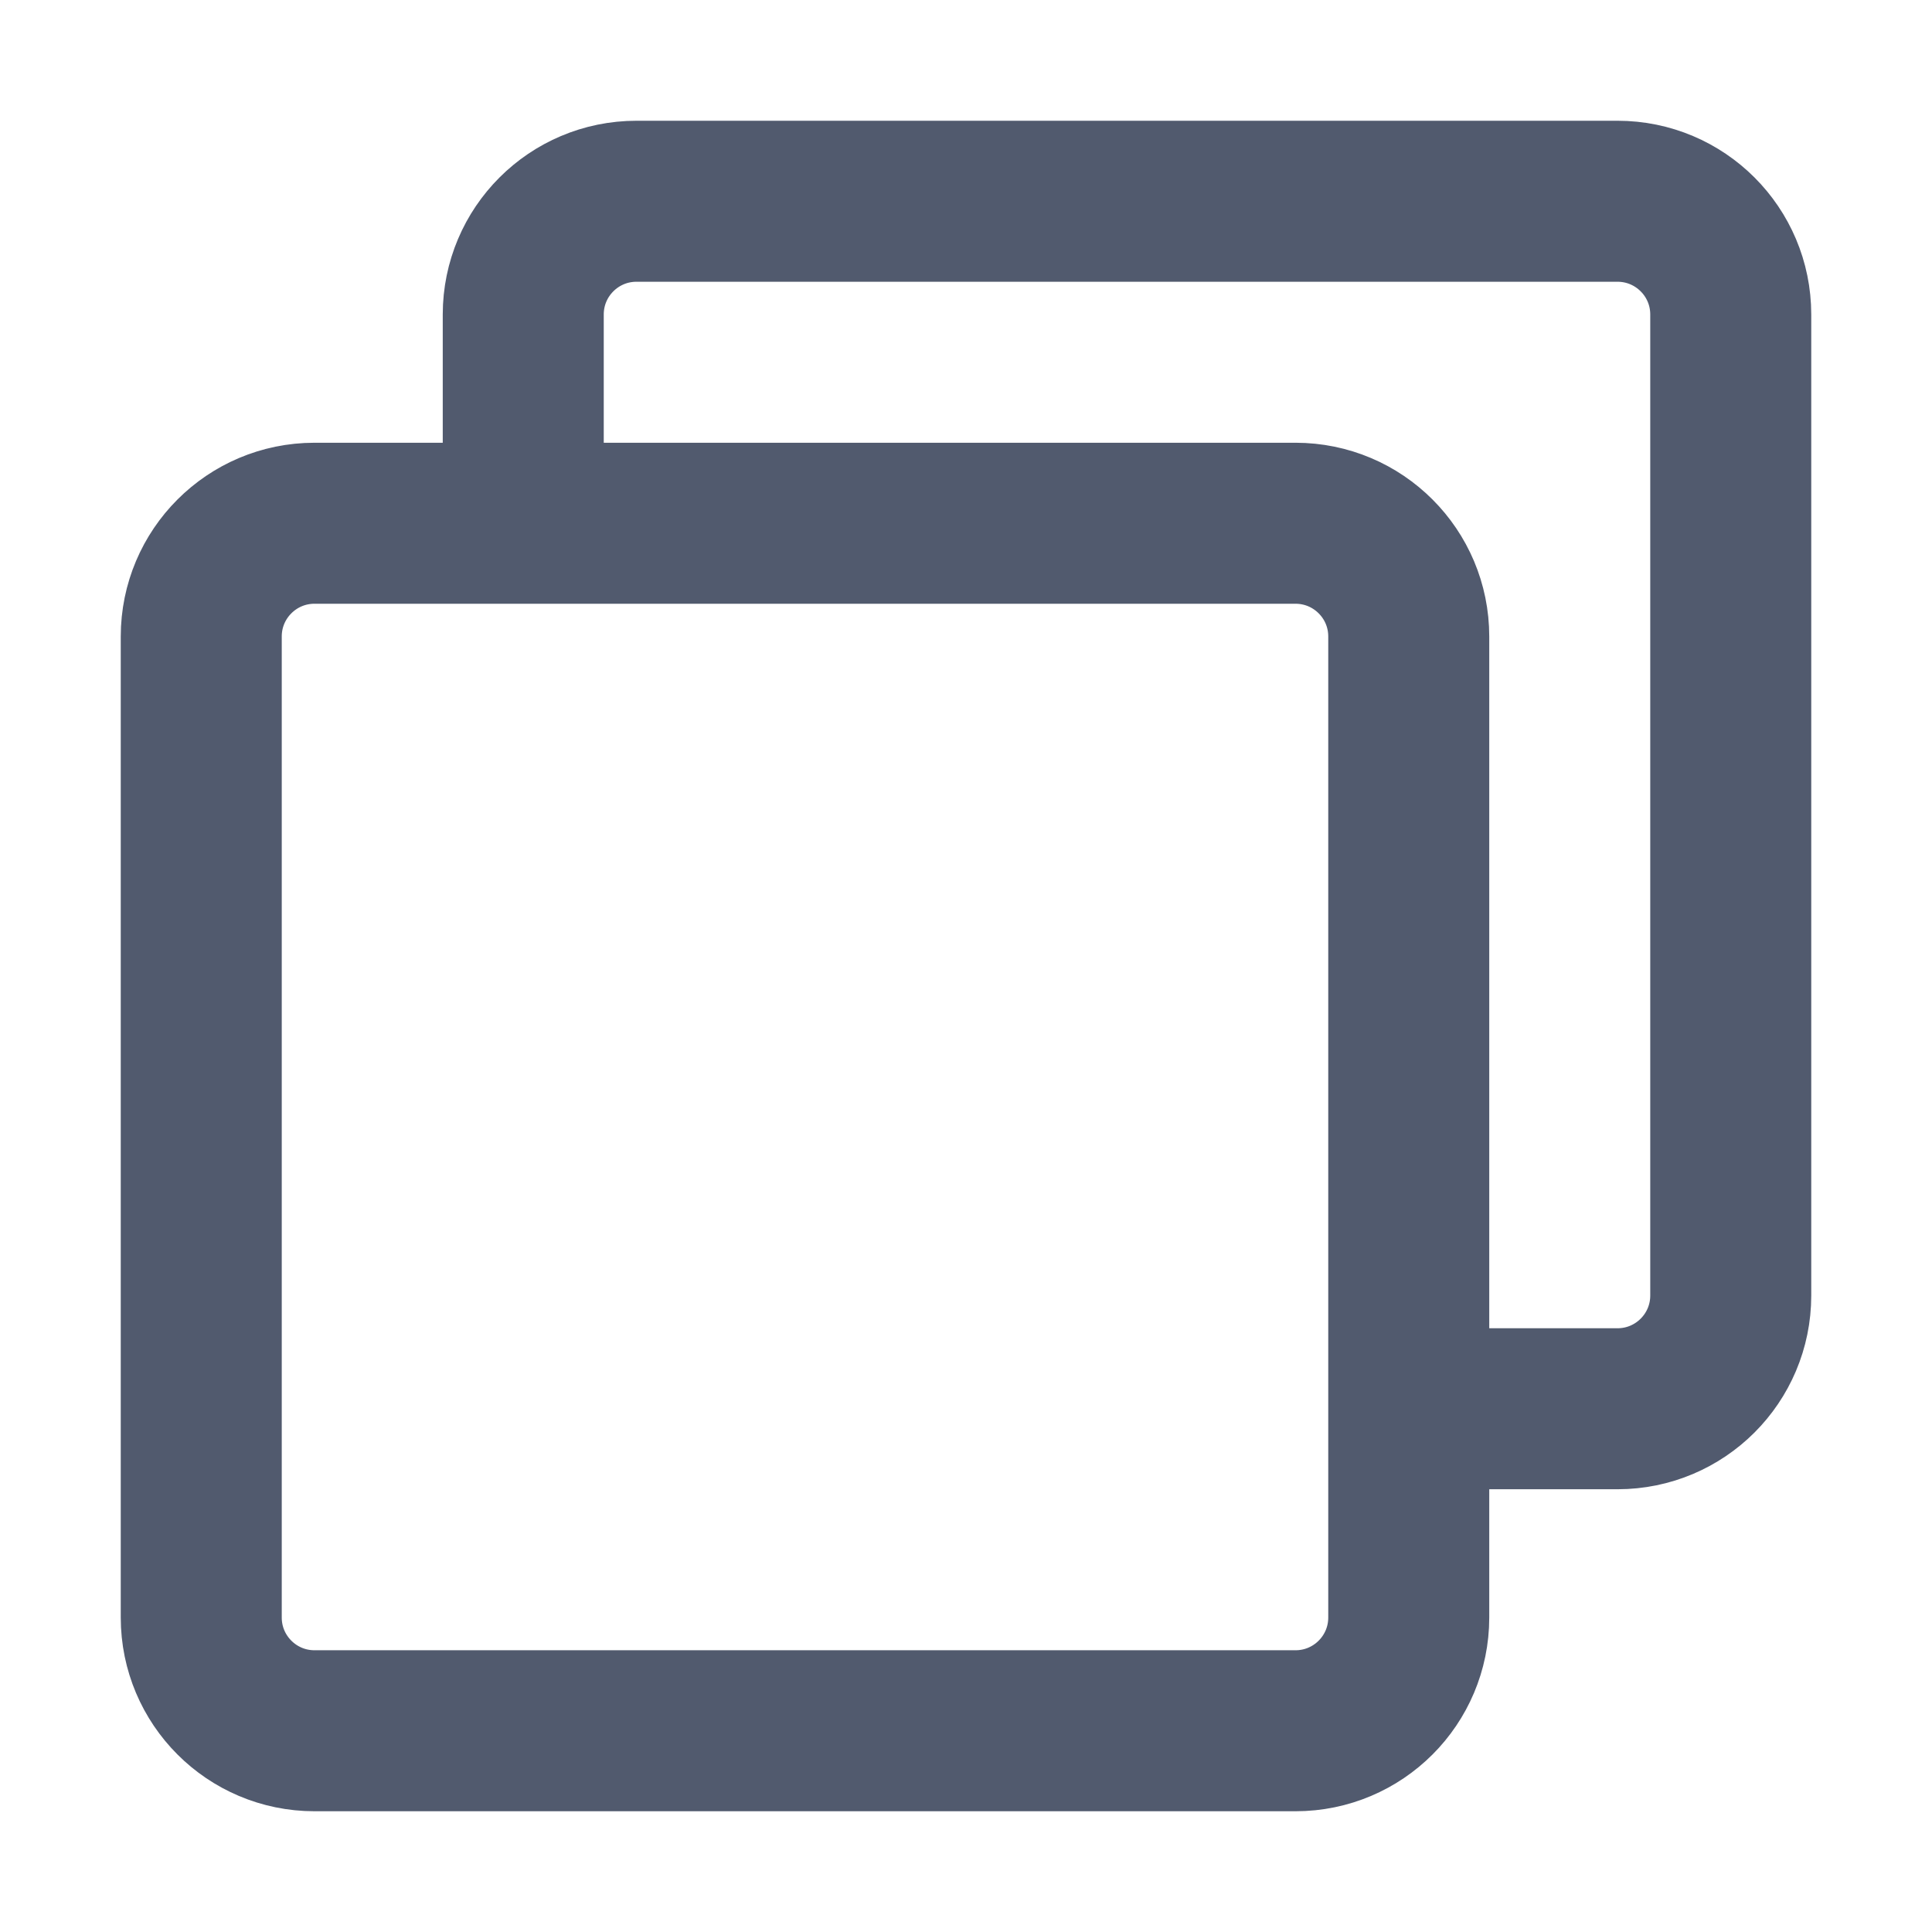
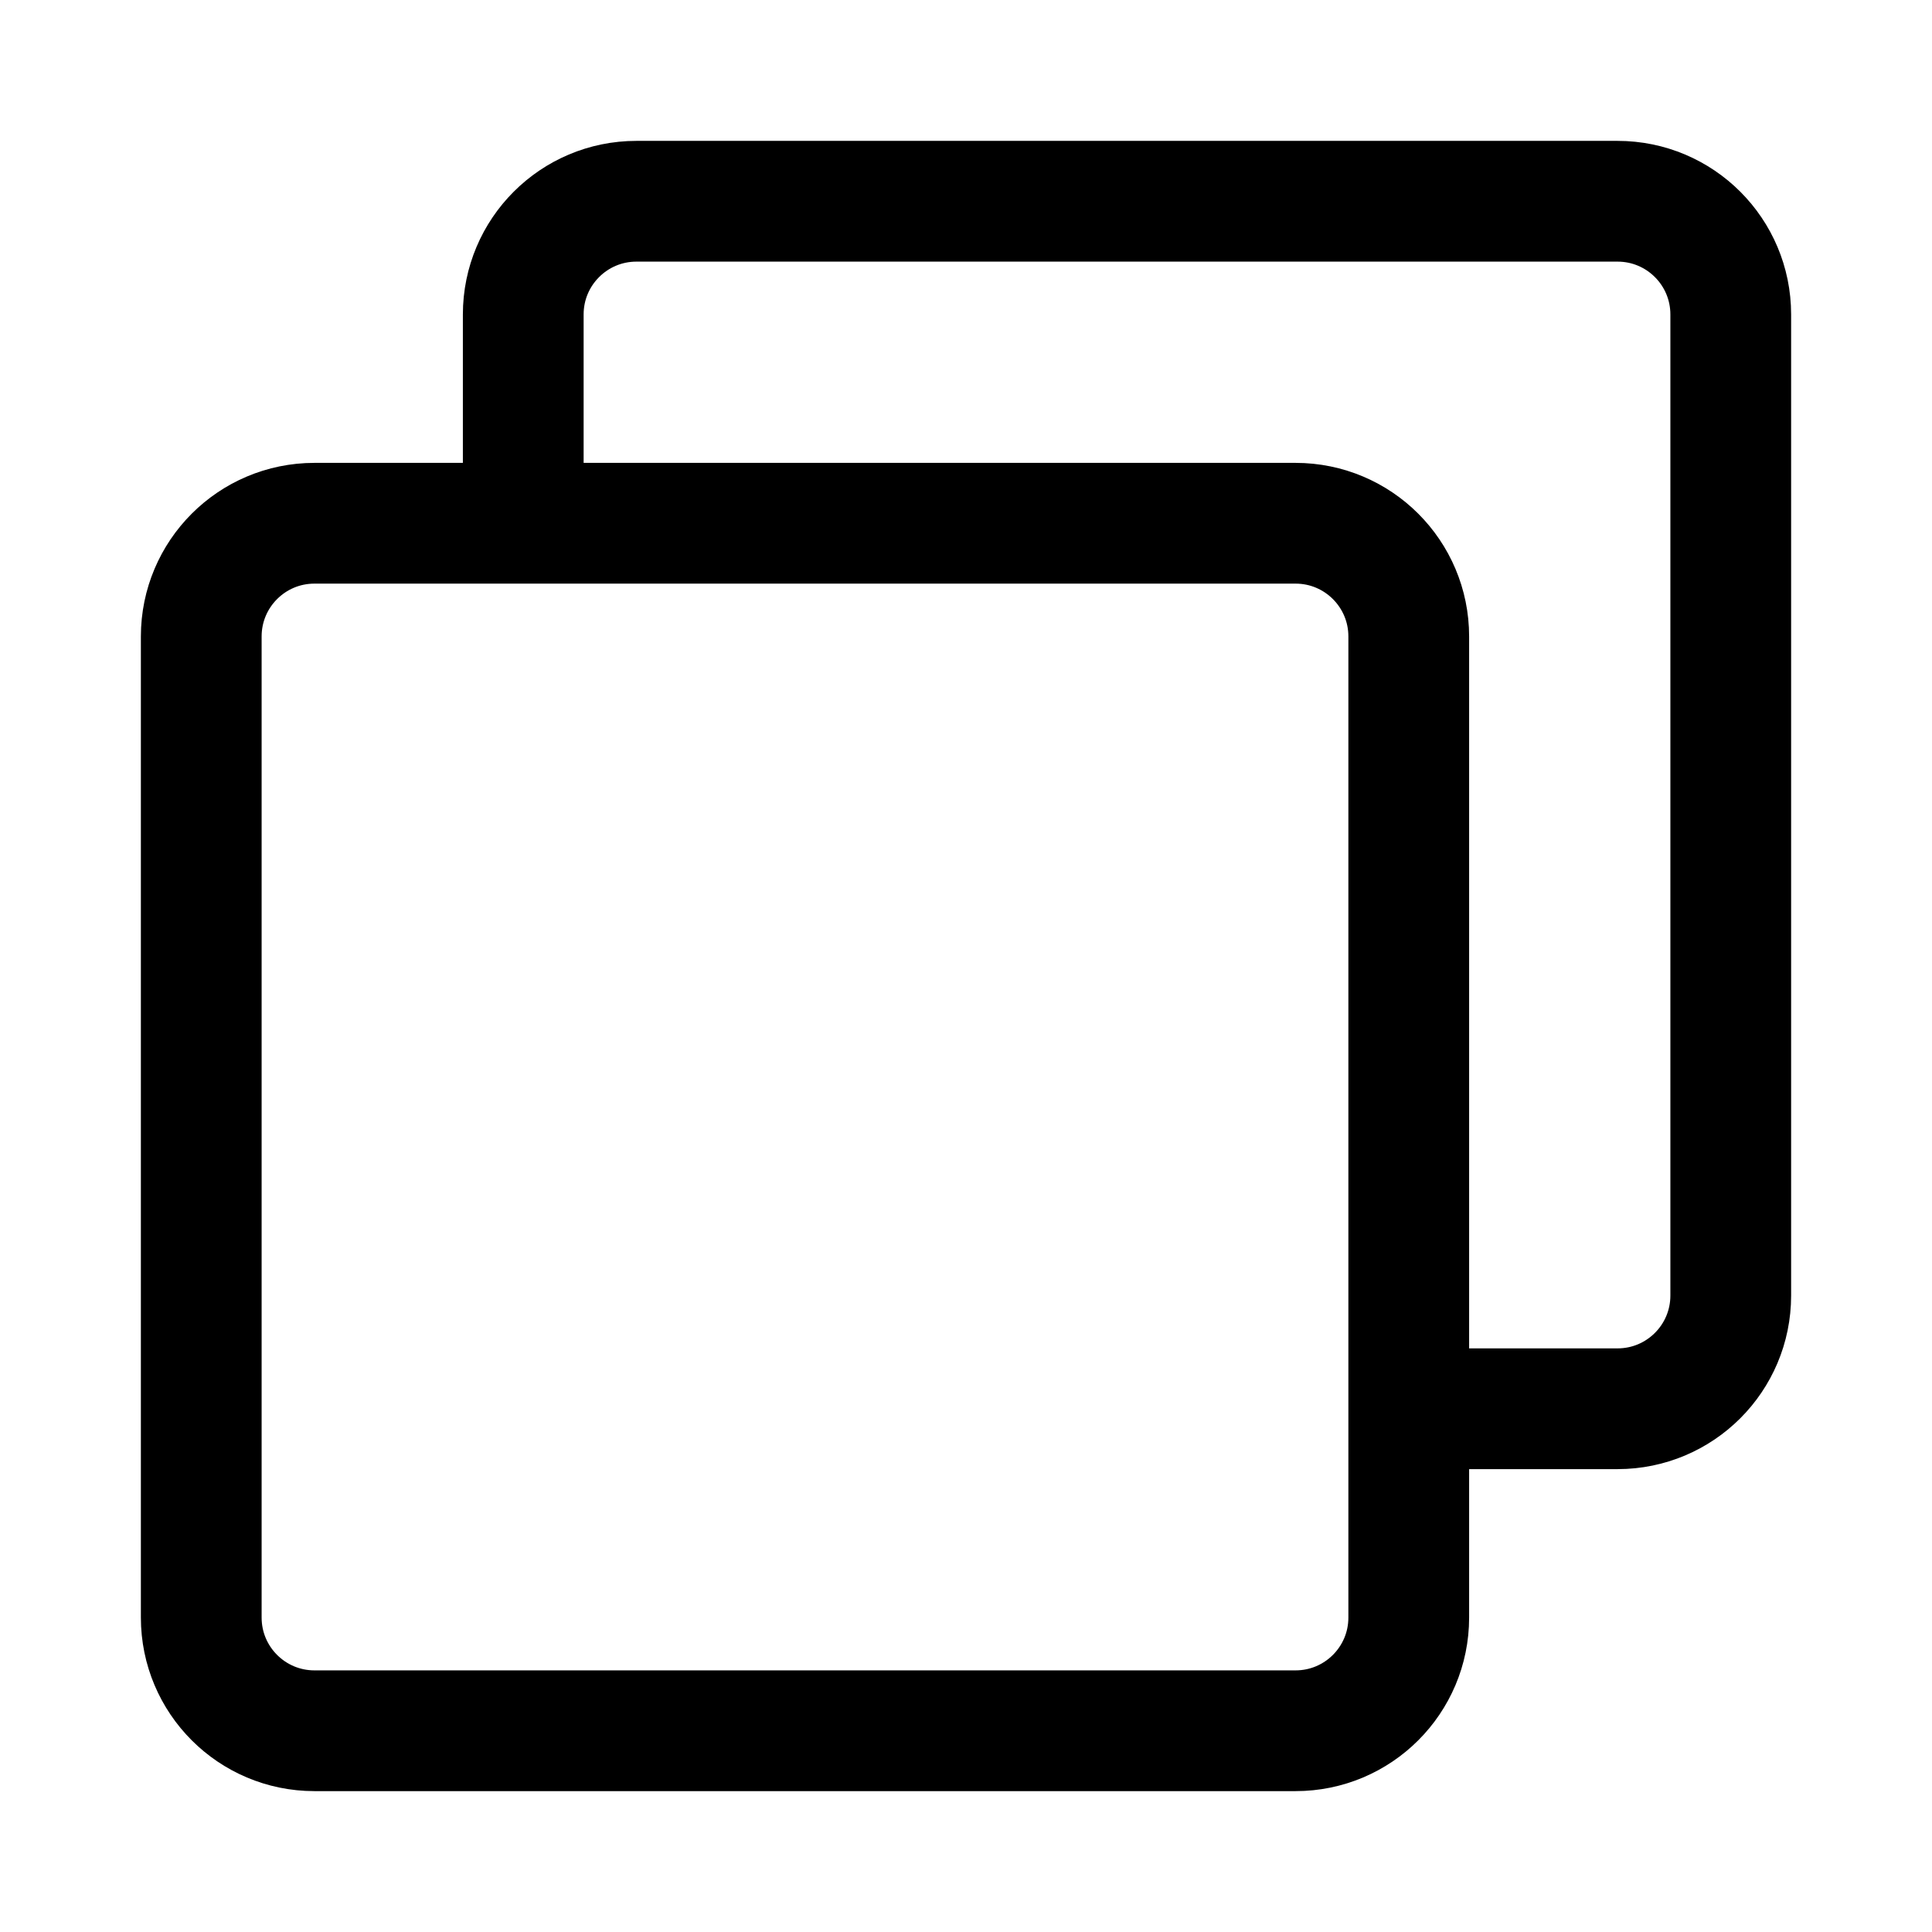
- <svg xmlns="http://www.w3.org/2000/svg" fill="none" viewBox="0 0 48 48">
-   <path stroke-linejoin="round" stroke-linecap="round" stroke-width="4" stroke="#515a6e" d="M13 12.432v-4.62A2.813 2.813 0 0 1 15.813 5h24.374A2.813 2.813 0 0 1 43 7.813v24.375A2.813 2.813 0 0 1 40.187 35h-4.67" data-follow-stroke="#515a6e" />
-   <path stroke-linejoin="round" stroke-width="4" stroke="#515a6e" d="M32.188 13H7.811A2.813 2.813 0 0 0 5 15.813v24.374A2.813 2.813 0 0 0 7.813 43h24.375A2.813 2.813 0 0 0 35 40.187V15.814A2.813 2.813 0 0 0 32.187 13Z" data-follow-stroke="#515a6e" />
+ <svg xmlns="http://www.w3.org/2000/svg" width="28" height="28" viewBox="0 0 48 48" fill="none">
+   <path d="M13 12.432V7.812C13 6.259 14.259 5 15.812 5H40.188C41.741 5 43 6.259 43 7.812V32.188C43 33.741 41.741 35 40.188 35H35.516" stroke="currentColor" stroke-width="3" stroke-linecap="round" stroke-linejoin="round" />
+   <path d="M32.188 13H7.812C6.259 13 5 14.259 5 15.812V40.188C5 41.741 6.259 43 7.812 43H32.188C33.741 43 35 41.741 35 40.188V15.812C35 14.259 33.741 13 32.188 13Z" fill="none" stroke="currentColor" stroke-width="3" stroke-linejoin="round" />
</svg>
